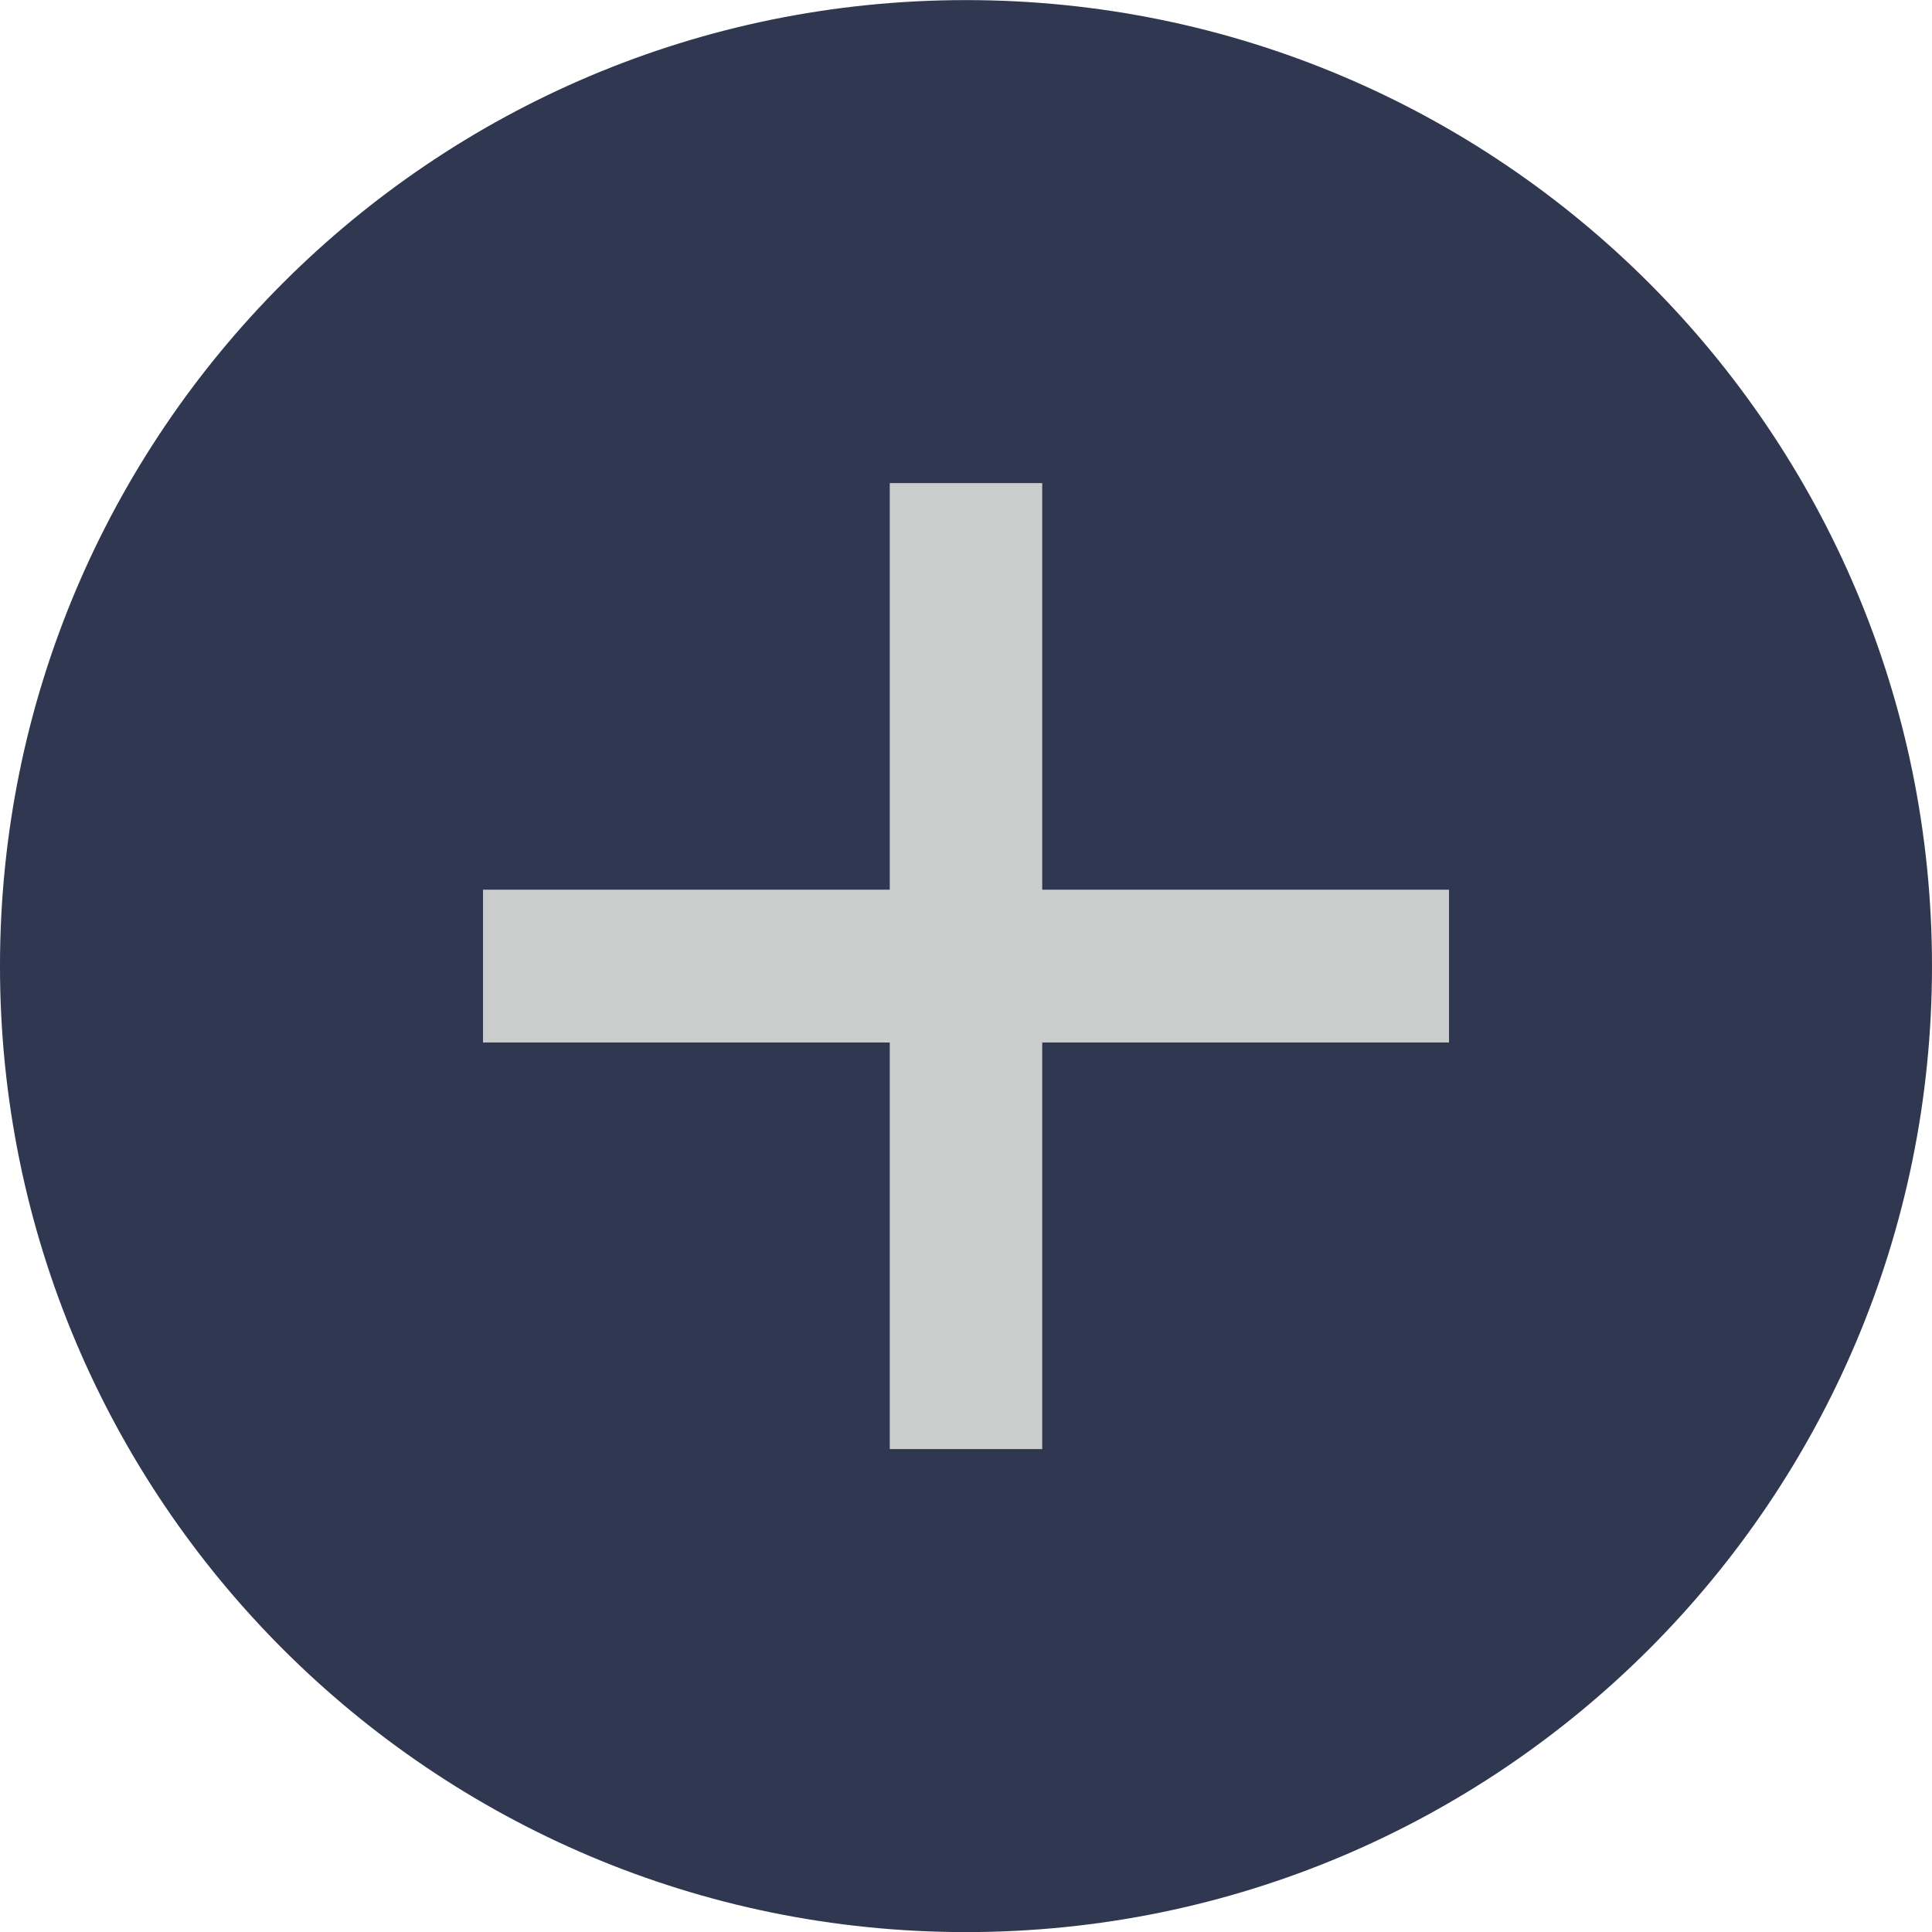
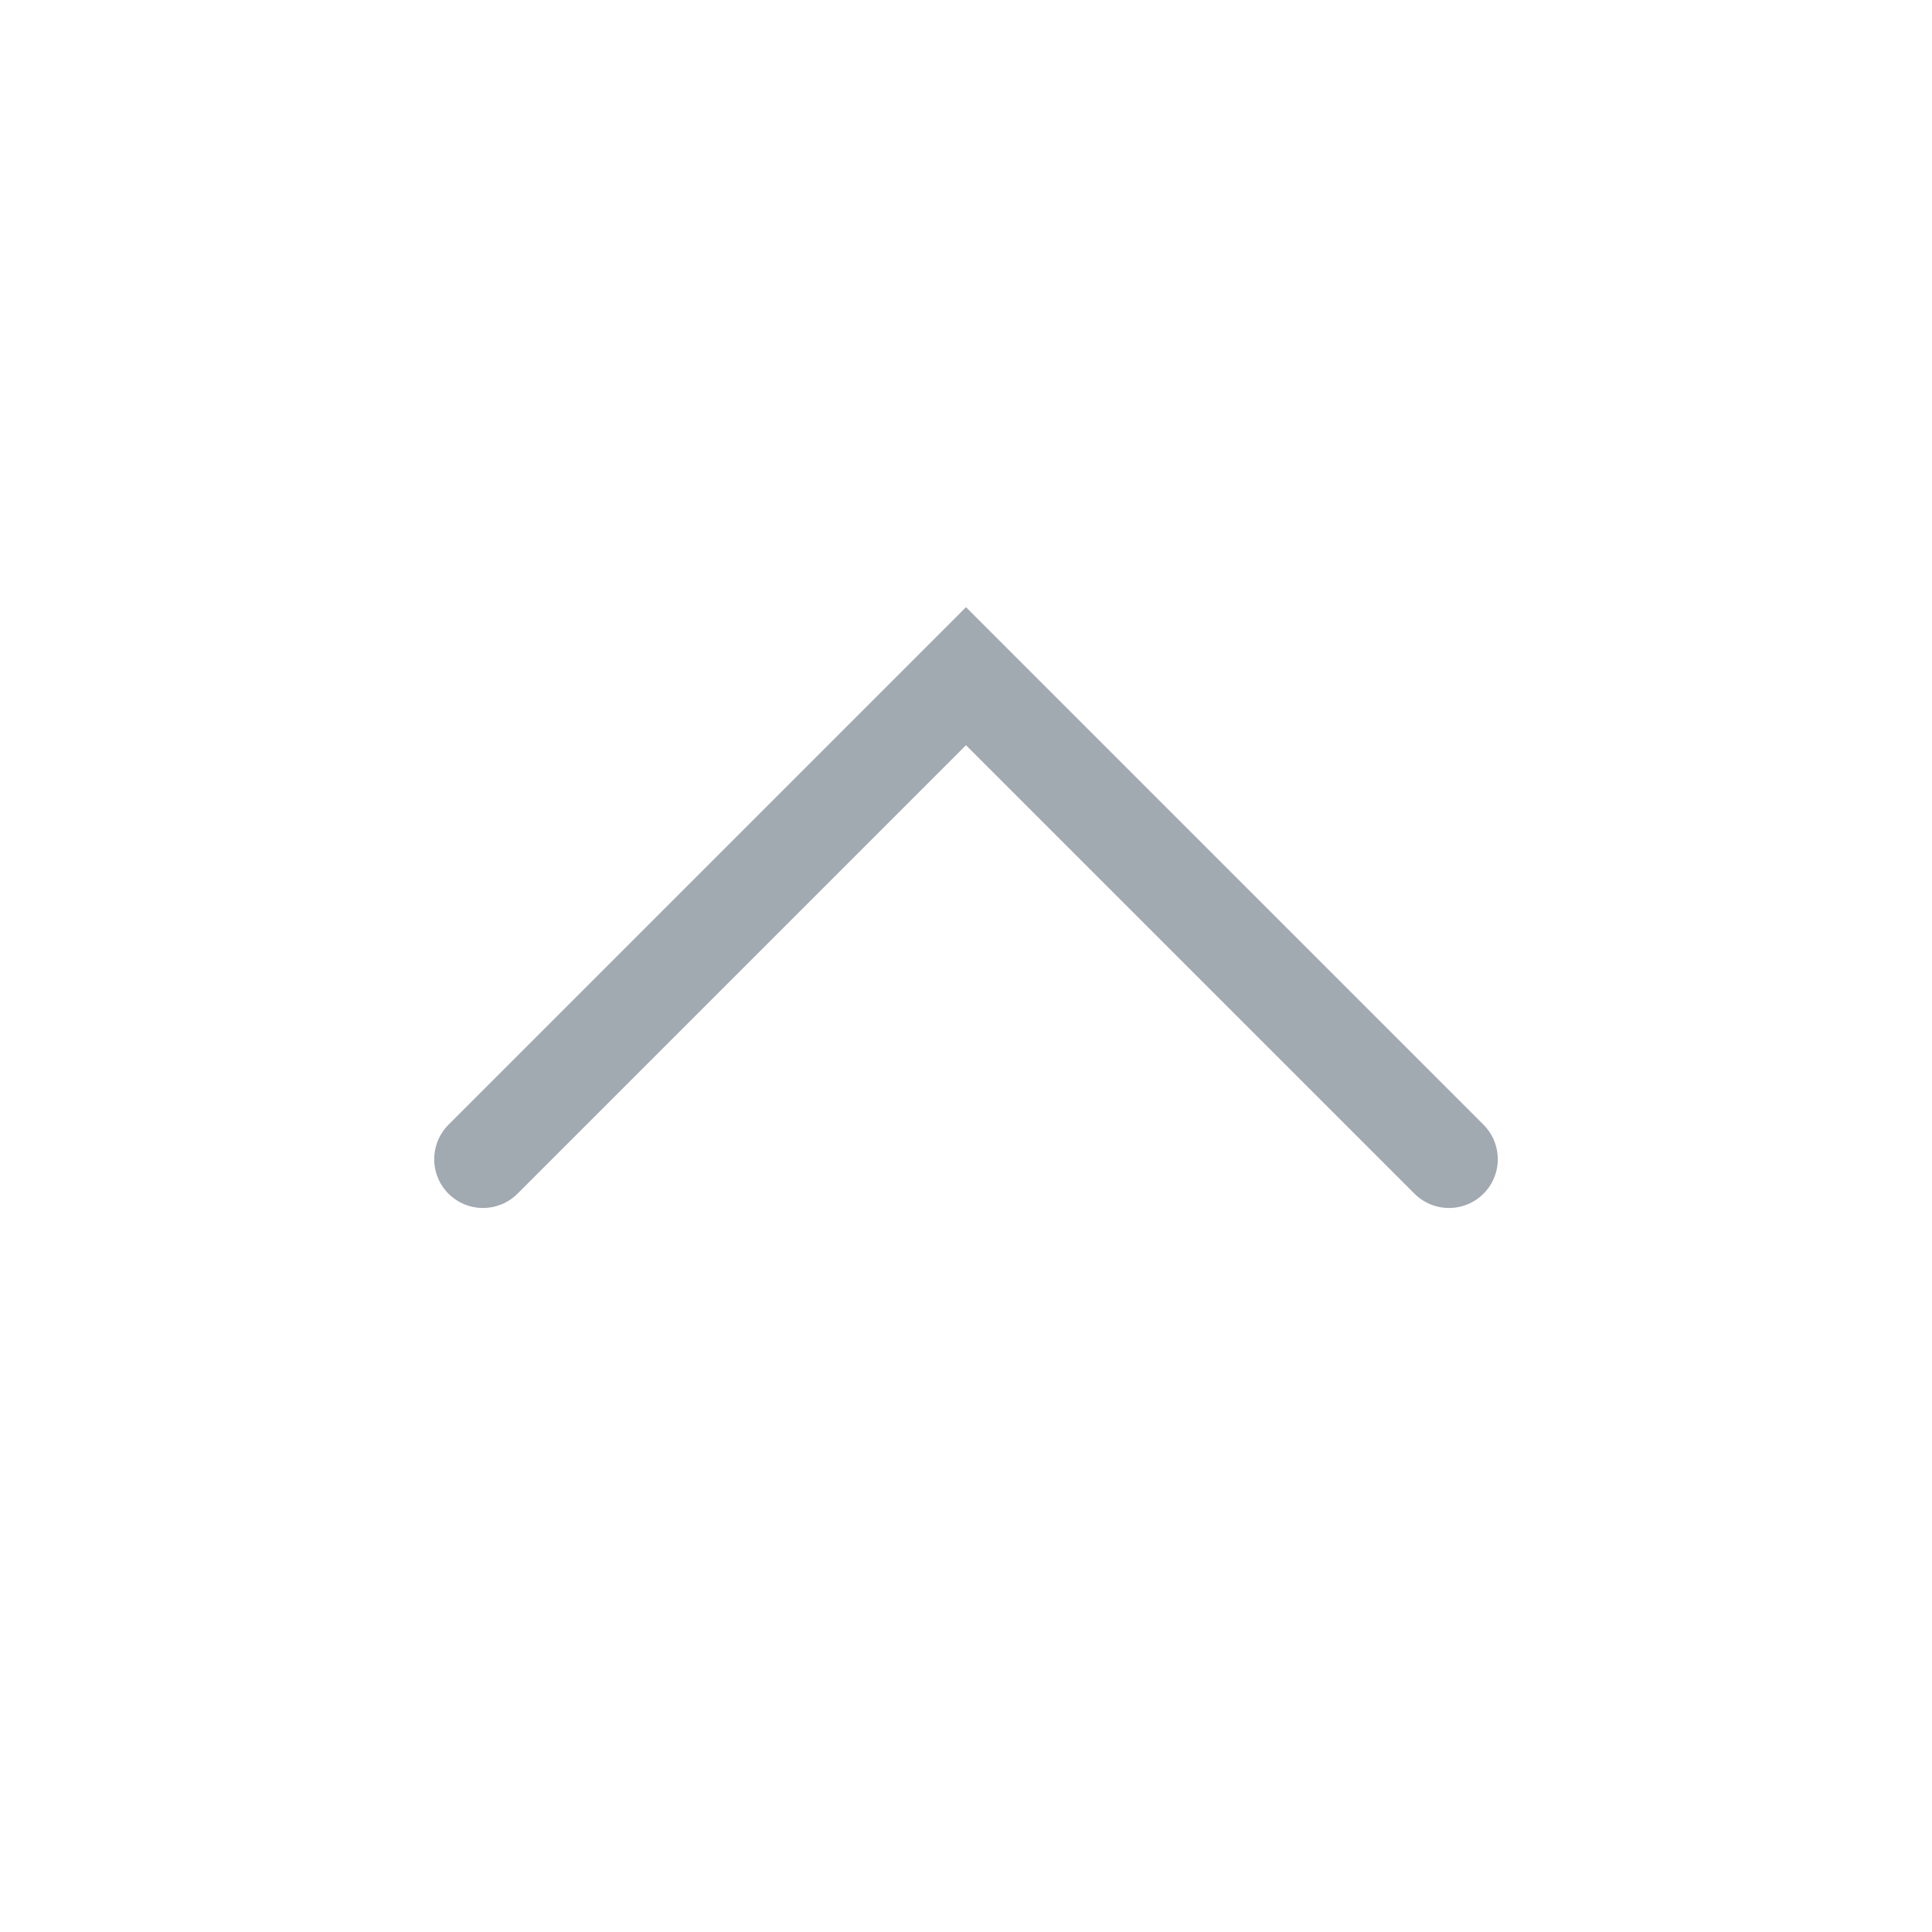
<svg xmlns="http://www.w3.org/2000/svg" viewBox="0 0 50 50" version="1.2" baseProfile="tiny">
  <defs>
</defs>
  <g fill="none" stroke="black" stroke-width="1" fill-rule="evenodd" stroke-linecap="square" stroke-linejoin="bevel">
-     <g fill="#303750" fill-opacity="1" stroke="none" transform="matrix(2.27273,0,0,2.27273,-170.455,-2498.91)" font-family="Source Code Pro" font-size="11" font-weight="400" font-style="normal">
-       <circle cx="86" cy="1110.52" r="11" />
+     <g fill="none" stroke="#a1a9b1" stroke-opacity="1" stroke-width="1.01" stroke-linecap="round" stroke-linejoin="miter" stroke-miterlimit="2" transform="matrix(2.5,0,0,2.5,2.5,2.5)" font-family="Noto Sans" font-size="12" font-weight="400" font-style="normal">
+       <polyline fill="none" vector-effect="none" points="4,11 9,6 14,11 " />
    </g>
-     <g fill="#cbcdcd" fill-opacity="1" stroke="none" transform="matrix(2.27273,0,0,2.27273,-170.455,-2498.91)" font-family="Source Code Pro" font-size="11" font-weight="400" font-style="normal">
-       <path vector-effect="none" fill-rule="nonzero" d="M85.132,1105.02 L85.132,1109.65 L80.5,1109.65 L80.5,1111.39 L85.132,1111.39 L85.132,1116.02 L86.868,1116.02 L86.868,1111.39 L91.5,1111.39 L91.5,1109.65 L86.868,1109.65 L86.868,1105.02 L85.132,1105.02" />
-     </g>
-     <g fill="none" stroke="#000000" stroke-opacity="1" stroke-width="1" stroke-linecap="square" stroke-linejoin="bevel" transform="matrix(1,0,0,1,0,0)" font-family="Source Code Pro" font-size="11" font-weight="400" font-style="normal">
+     <g fill="none" stroke="#000000" stroke-opacity="1" stroke-width="1" stroke-linecap="square" stroke-linejoin="bevel" transform="matrix(1,0,0,1,0,0)" font-family="Noto Sans" font-size="12" font-weight="400" font-style="normal">
</g>
  </g>
</svg>
